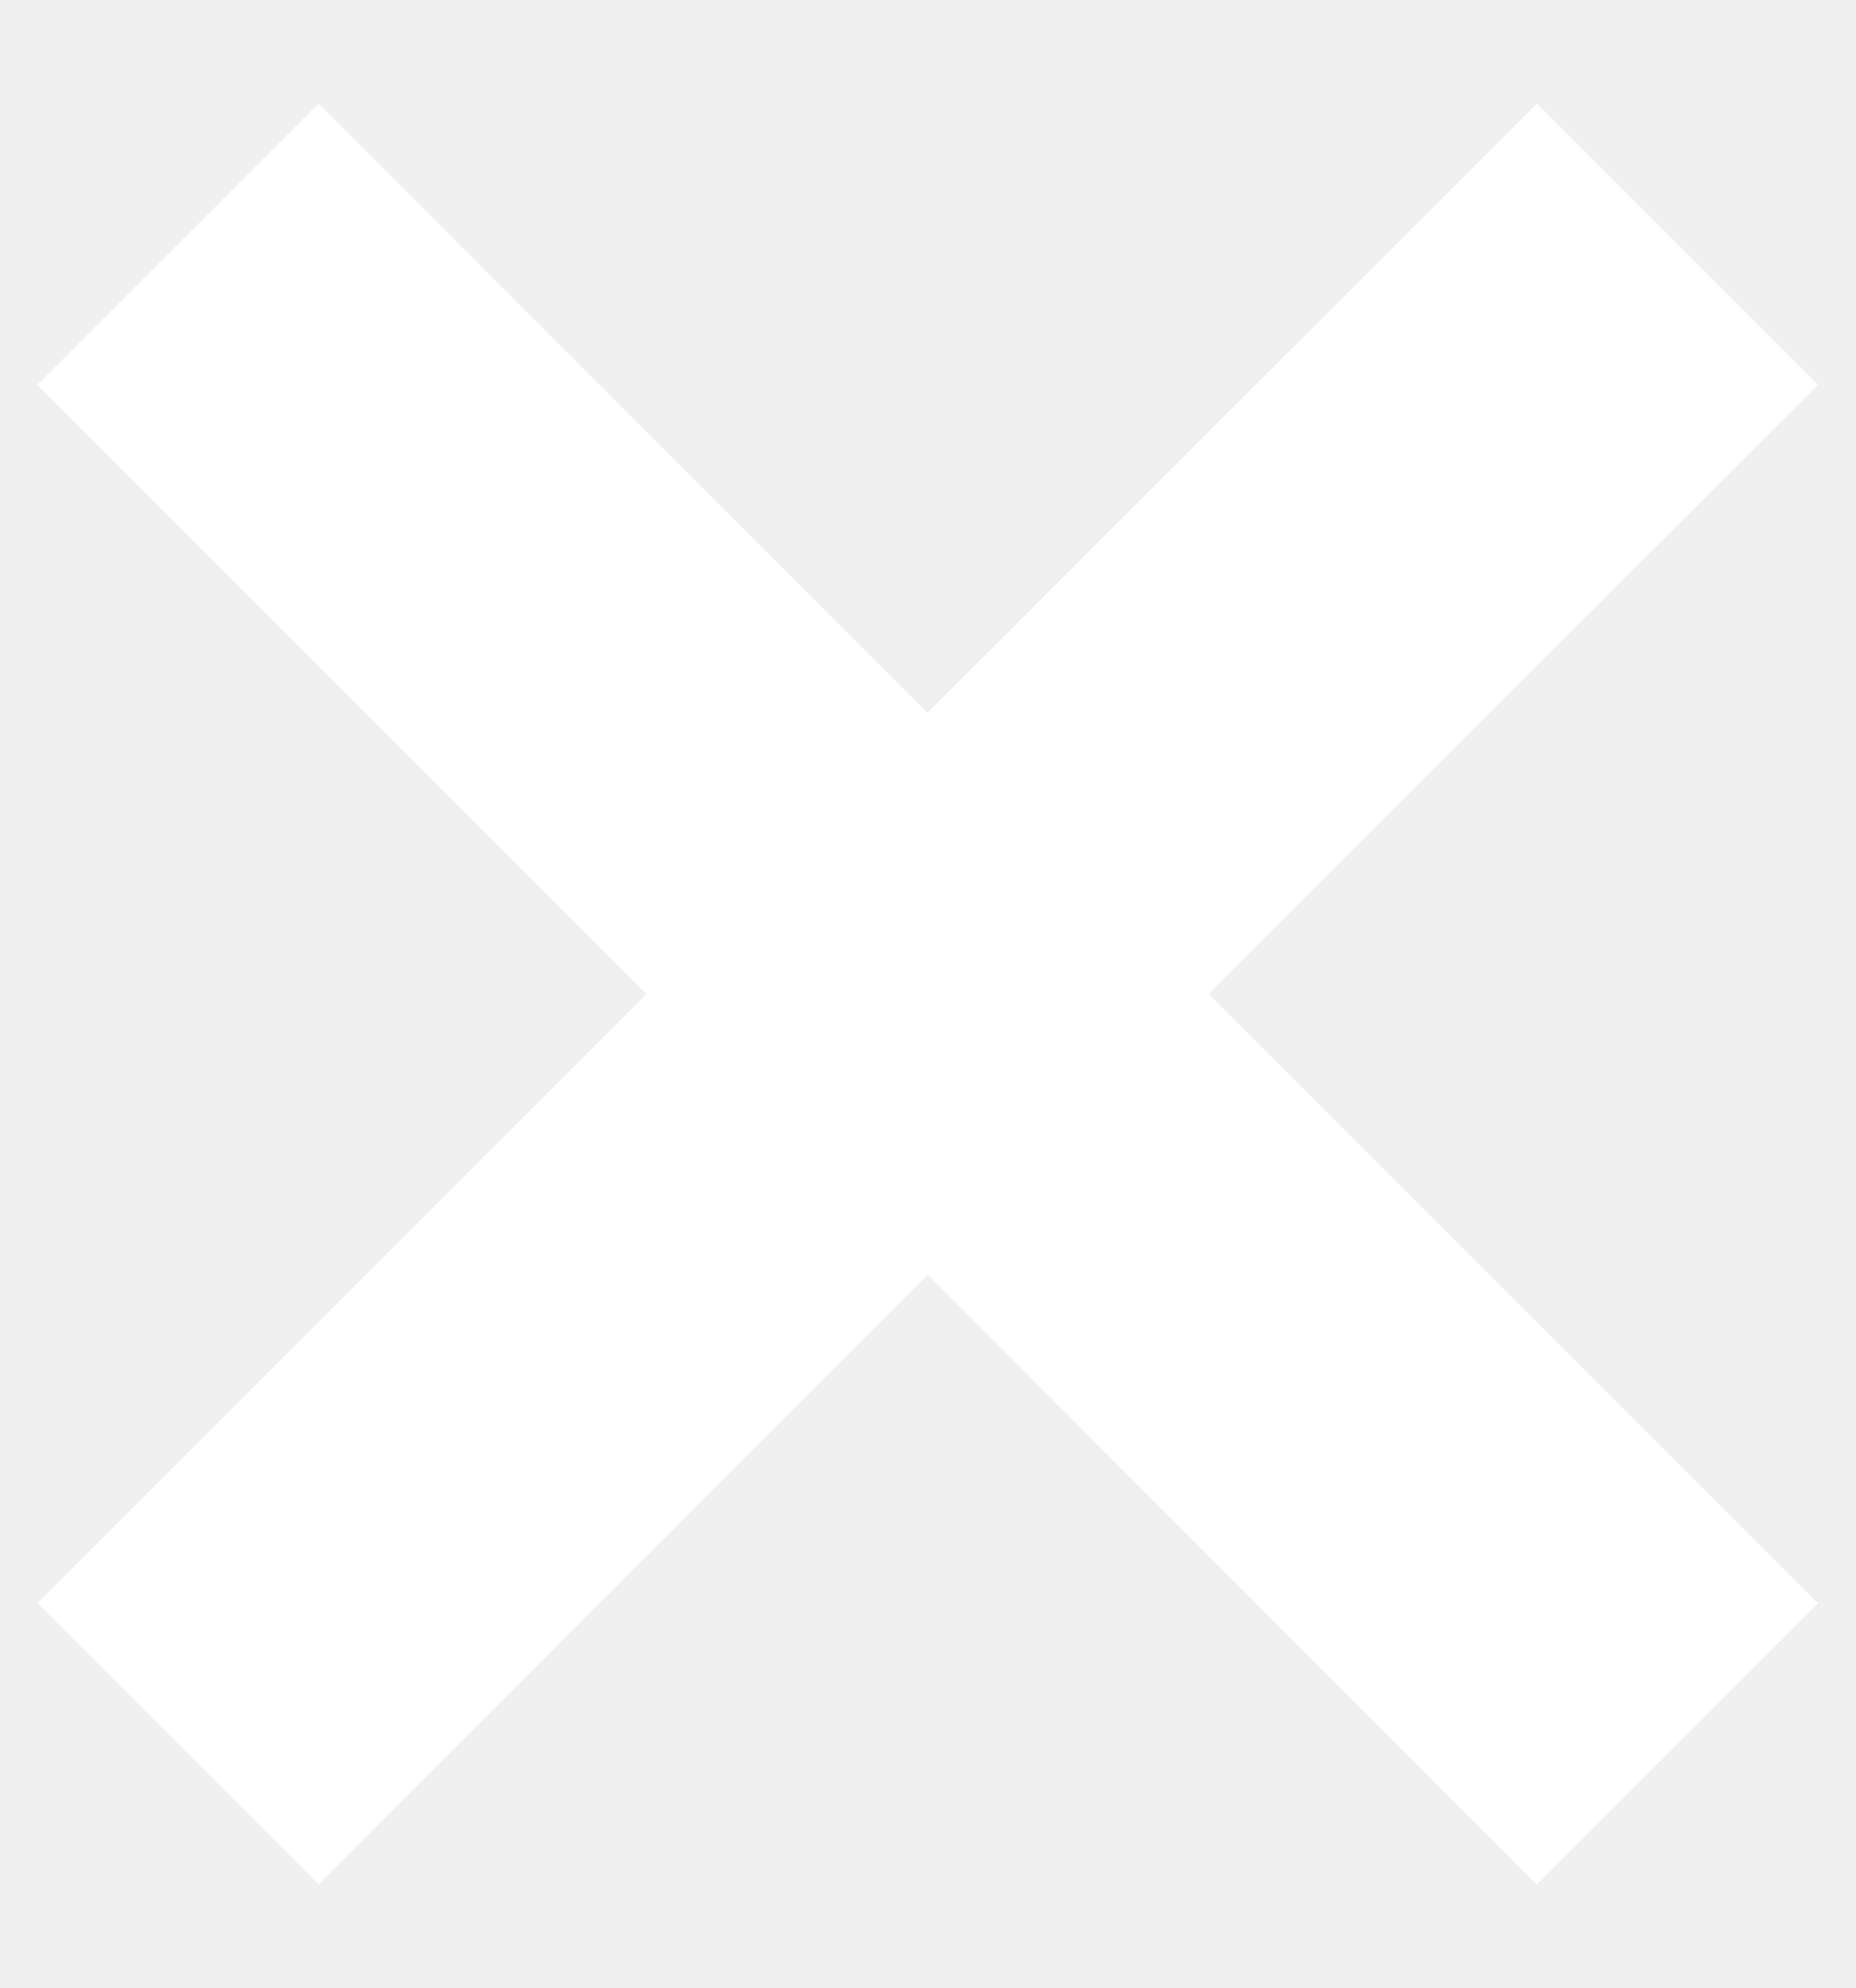
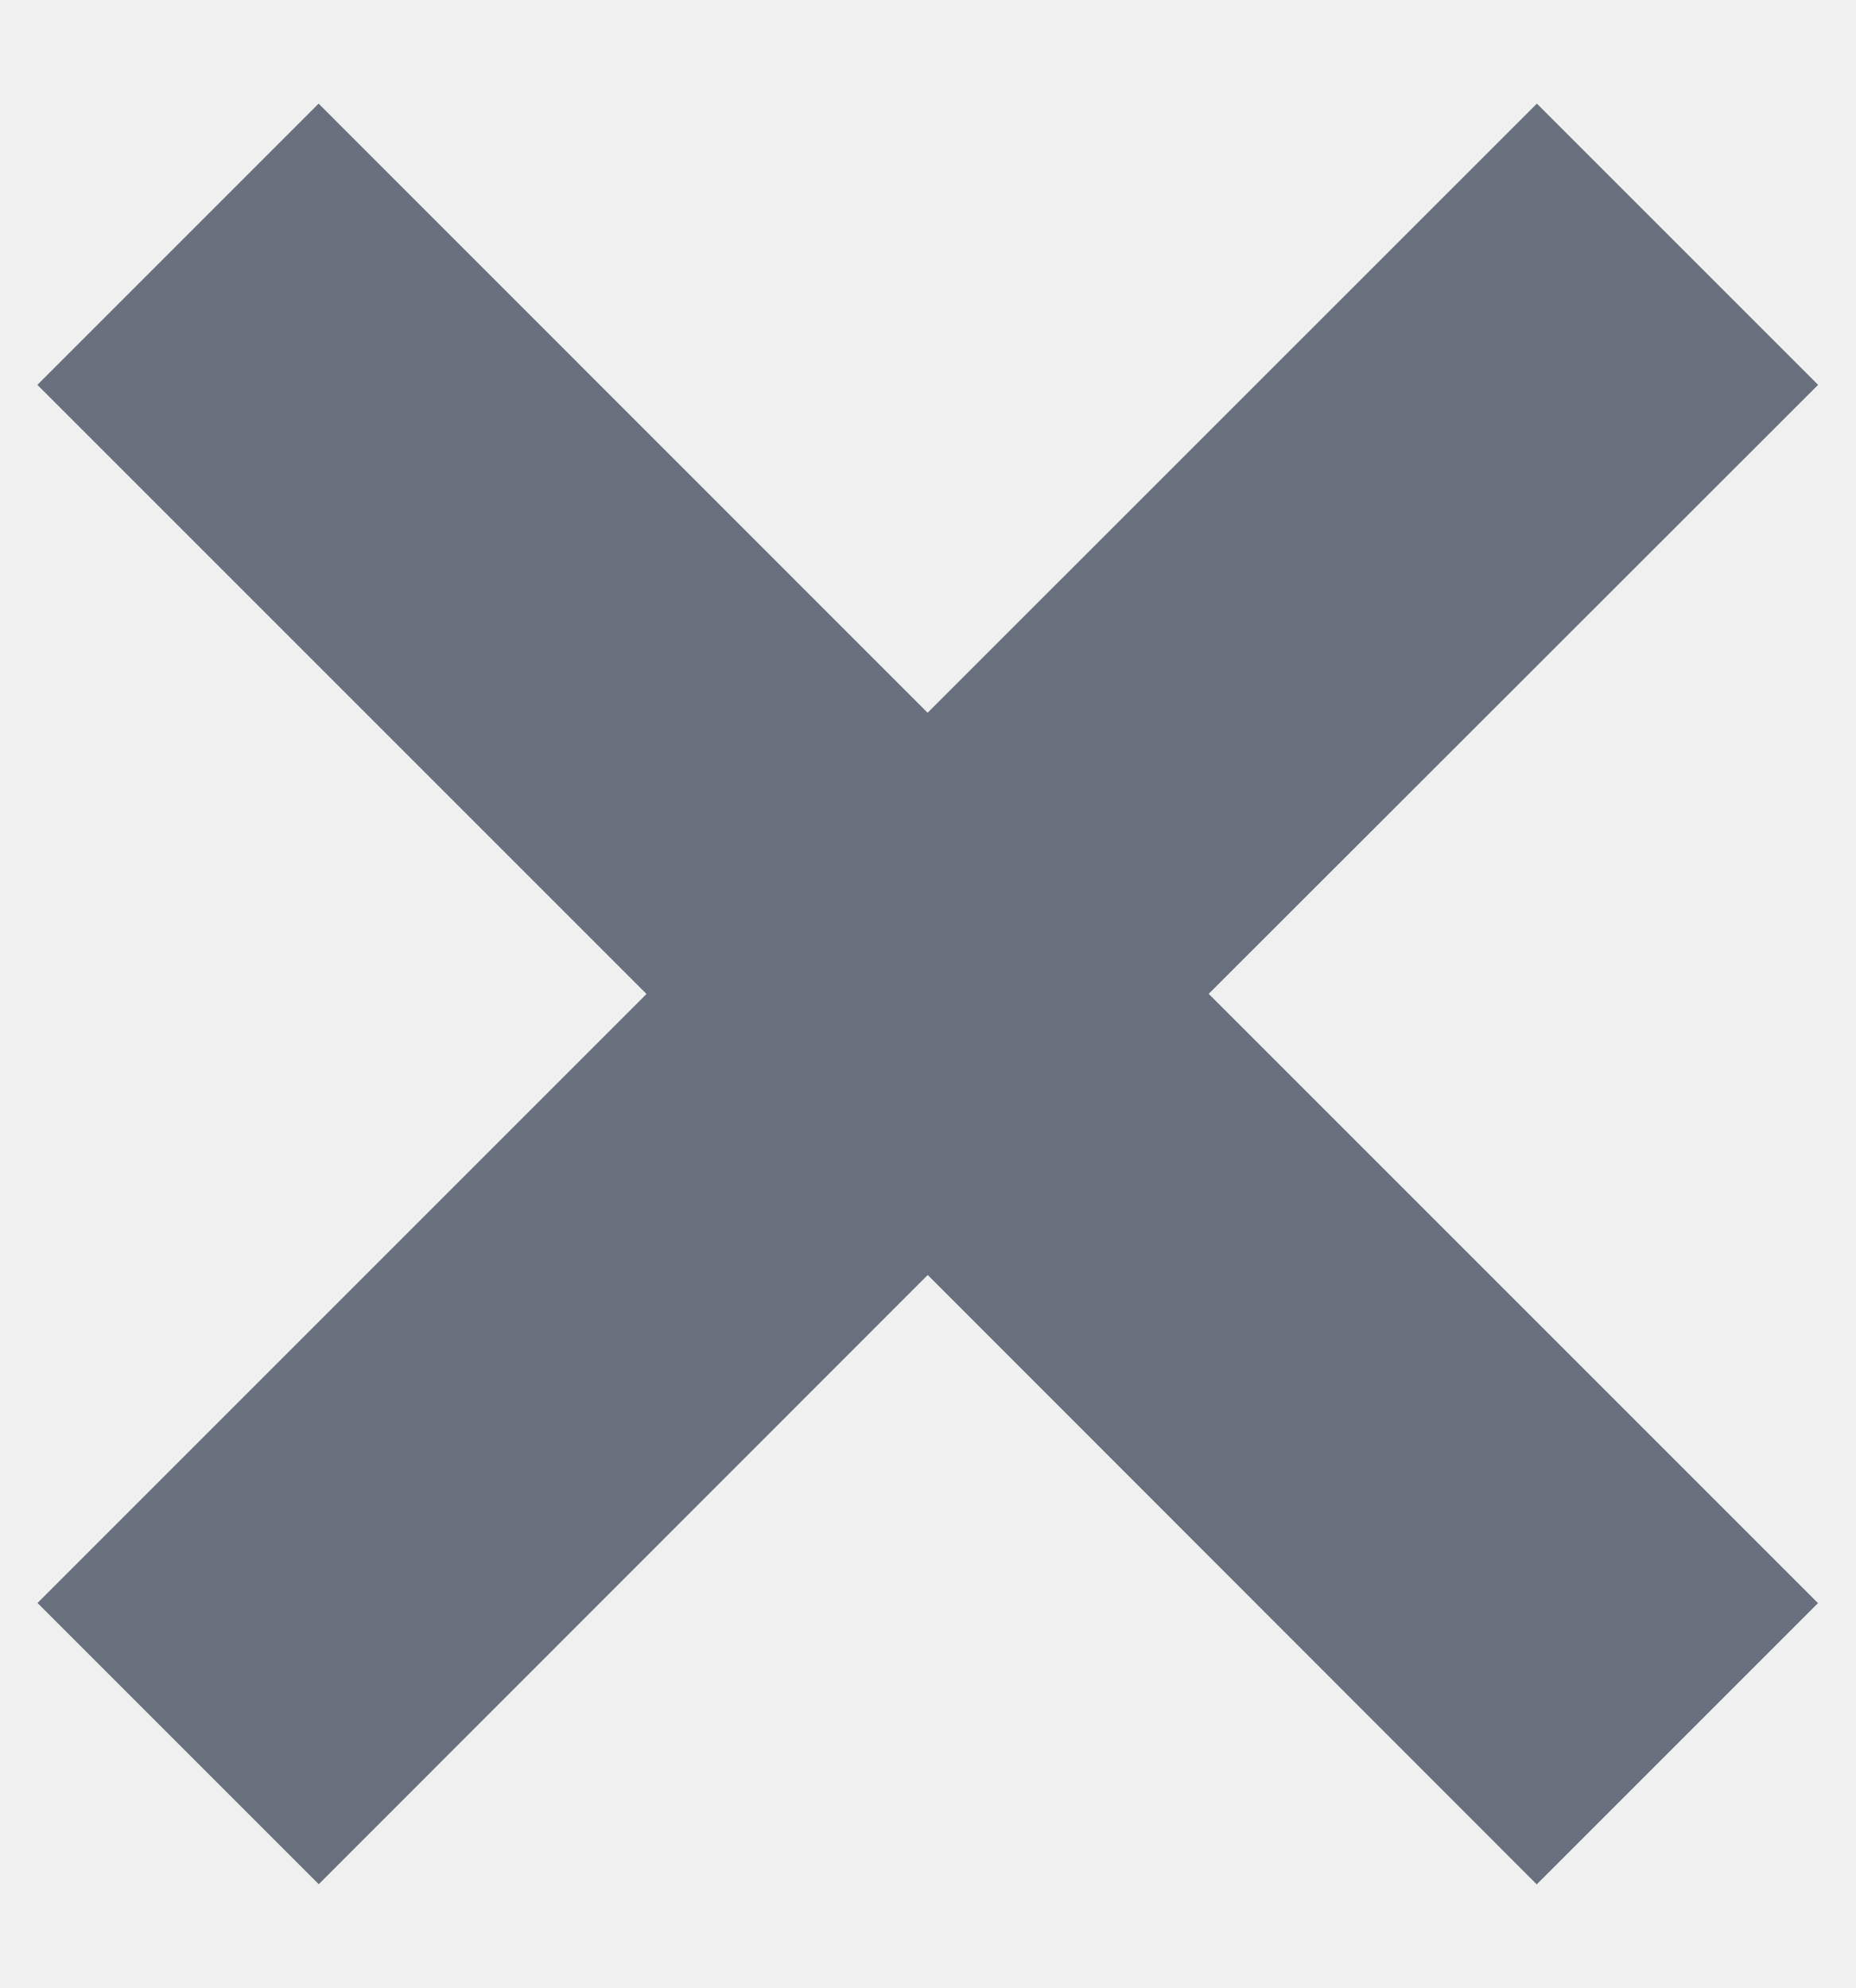
<svg xmlns="http://www.w3.org/2000/svg" width="14" height="15">
-   <path d="m11.596.782 2.122 2.122L9.12 7.499l4.597 4.597-2.122 2.122L7 9.62l-4.595 4.597-2.122-2.122L4.878 7.5.282 2.904 2.404.782l4.595 4.596L11.596.782Z" fill="white" fill-rule="evenodd" />
+   <path d="m11.596.782 2.122 2.122L9.12 7.499l4.597 4.597-2.122 2.122L7 9.62l-4.595 4.597-2.122-2.122L4.878 7.5.282 2.904 2.404.782l4.595 4.596L11.596.782Z" fill="#69707D" fill-rule="evenodd" />
</svg>
